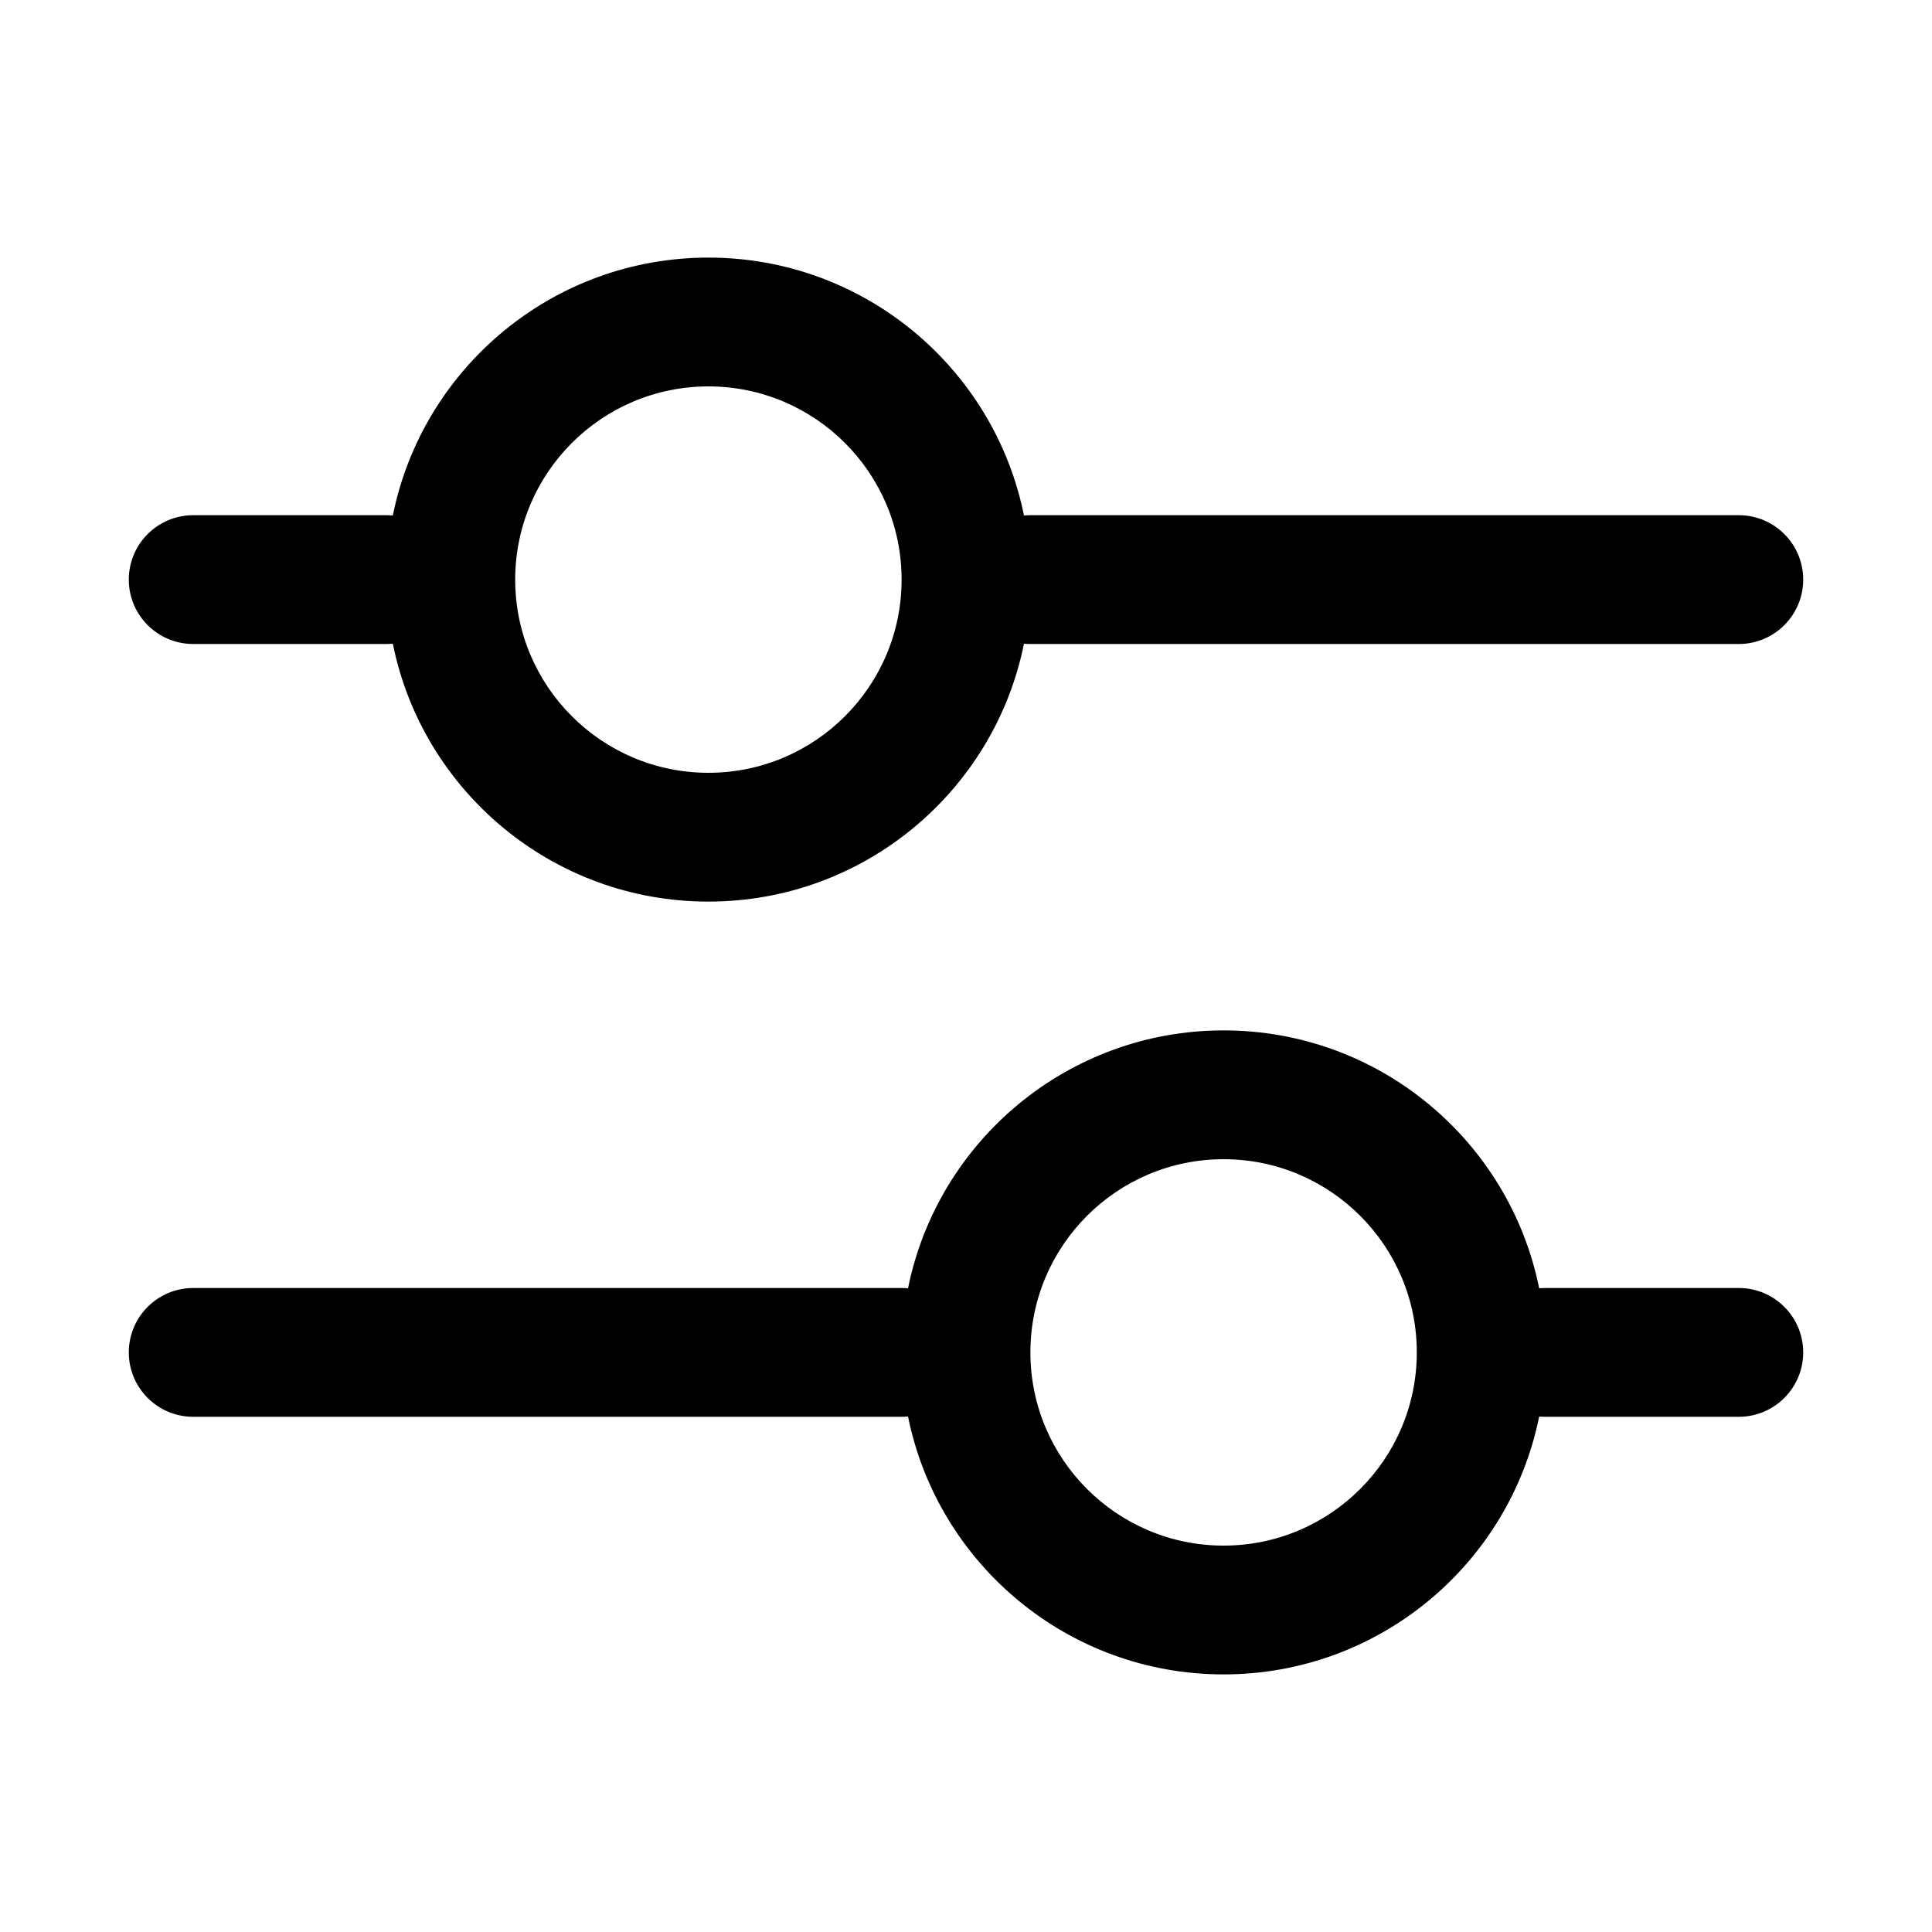
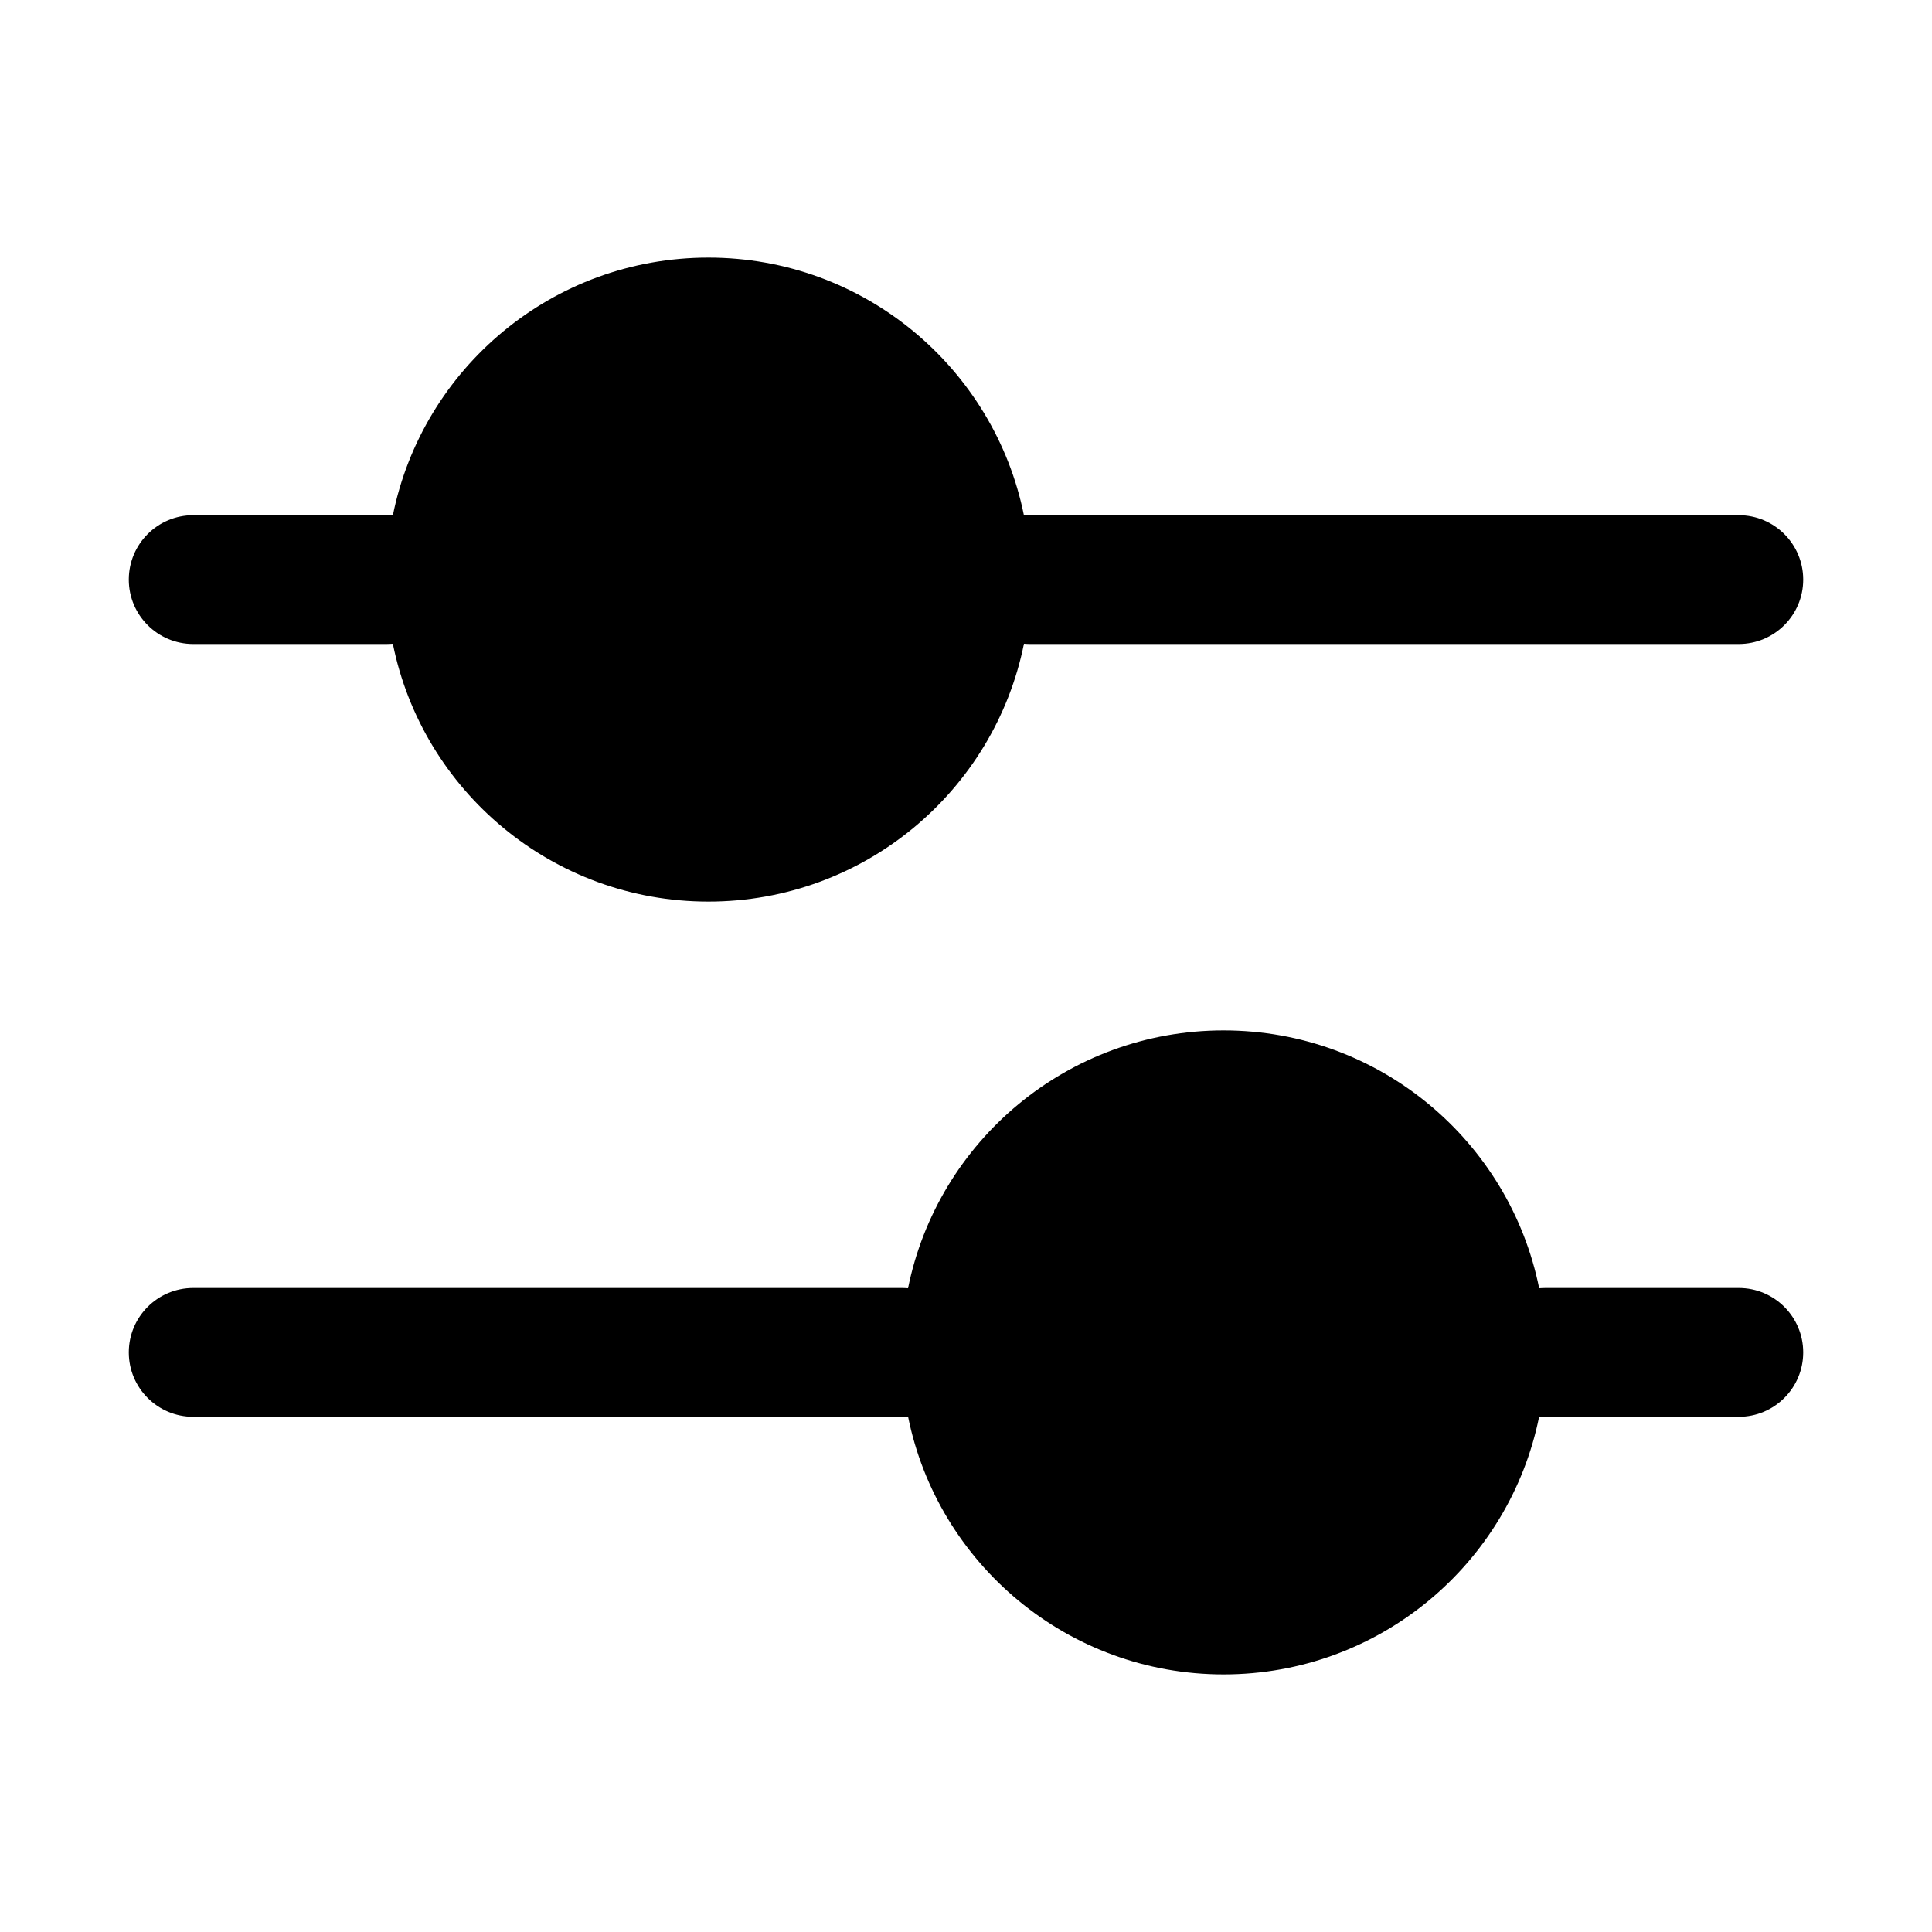
- <svg xmlns="http://www.w3.org/2000/svg" width="15" height="15" viewBox="0 0 15 15" fill="none">
-   <path fill-rule="evenodd" clip-rule="evenodd" d="M5.5 3C4.672 3 4 3.672 4 4.5C4 5.328 4.672 6 5.5 6C6.328 6 7 5.328 7 4.5C7 3.672 6.328 3 5.5 3ZM3 5C3.017 5 3.033 4.999 3.05 4.998C3.28 6.14 4.29 7 5.5 7C6.71 7 7.72 6.14 7.95 4.998C7.967 4.999 7.983 5 8 5H13.5C13.776 5 14 4.776 14 4.5C14 4.224 13.776 4 13.5 4H8C7.983 4 7.967 4.001 7.95 4.002C7.72 2.86 6.71 2 5.5 2C4.29 2 3.28 2.86 3.05 4.002C3.033 4.001 3.017 4 3 4H1.5C1.224 4 1 4.224 1 4.5C1 4.776 1.224 5 1.5 5H3ZM11.95 10.998C11.72 12.14 10.71 13 9.5 13C8.29 13 7.28 12.14 7.05 10.998C7.033 10.999 7.017 11 7 11H1.5C1.224 11 1 10.776 1 10.5C1 10.224 1.224 10 1.5 10H7C7.017 10 7.033 10.001 7.05 10.002C7.28 8.86 8.29 8 9.5 8C10.71 8 11.72 8.86 11.95 10.002C11.967 10.001 11.983 10 12 10H13.5C13.776 10 14 10.224 14 10.5C14 10.776 13.776 11 13.5 11H12C11.983 11 11.967 10.999 11.95 10.998ZM8 10.5C8 9.672 8.672 9 9.5 9C10.328 9 11 9.672 11 10.5C11 11.328 10.328 12 9.5 12C8.672 12 8 11.328 8 10.5Z" fill="currentColor" />
+ <svg xmlns="http://www.w3.org/2000/svg" width="15" height="15" viewBox="0 0 15 15">
+   <path d="M5.5 3C4.672 3 4 3.672 4 4.5C4 5.328 4.672 6 5.5 6C6.328 6 7 5.328 7 4.5C7 3.672 6.328 3 5.5 3ZM3 5C3.017 5 3.033 4.999 3.05 4.998C3.28 6.14 4.29 7 5.5 7C6.71 7 7.72 6.14 7.95 4.998C7.967 4.999 7.983 5 8 5H13.5C13.776 5 14 4.776 14 4.5C14 4.224 13.776 4 13.5 4H8C7.983 4 7.967 4.001 7.95 4.002C7.72 2.86 6.71 2 5.5 2C4.29 2 3.28 2.86 3.05 4.002C3.033 4.001 3.017 4 3 4H1.5C1.224 4 1 4.224 1 4.5C1 4.776 1.224 5 1.5 5H3ZM11.95 10.998C11.72 12.14 10.71 13 9.5 13C8.29 13 7.28 12.14 7.05 10.998C7.033 10.999 7.017 11 7 11H1.5C1.224 11 1 10.776 1 10.5C1 10.224 1.224 10 1.5 10H7C7.017 10 7.033 10.001 7.05 10.002C7.28 8.86 8.29 8 9.5 8C10.71 8 11.72 8.86 11.95 10.002C11.967 10.001 11.983 10 12 10H13.5C13.776 10 14 10.224 14 10.5C14 10.776 13.776 11 13.5 11H12C11.983 11 11.967 10.999 11.95 10.998ZM8 10.5C8 9.672 8.672 9 9.5 9C10.328 9 11 9.672 11 10.5C11 11.328 10.328 12 9.5 12C8.672 12 8 11.328 8 10.5Z" />
</svg>
